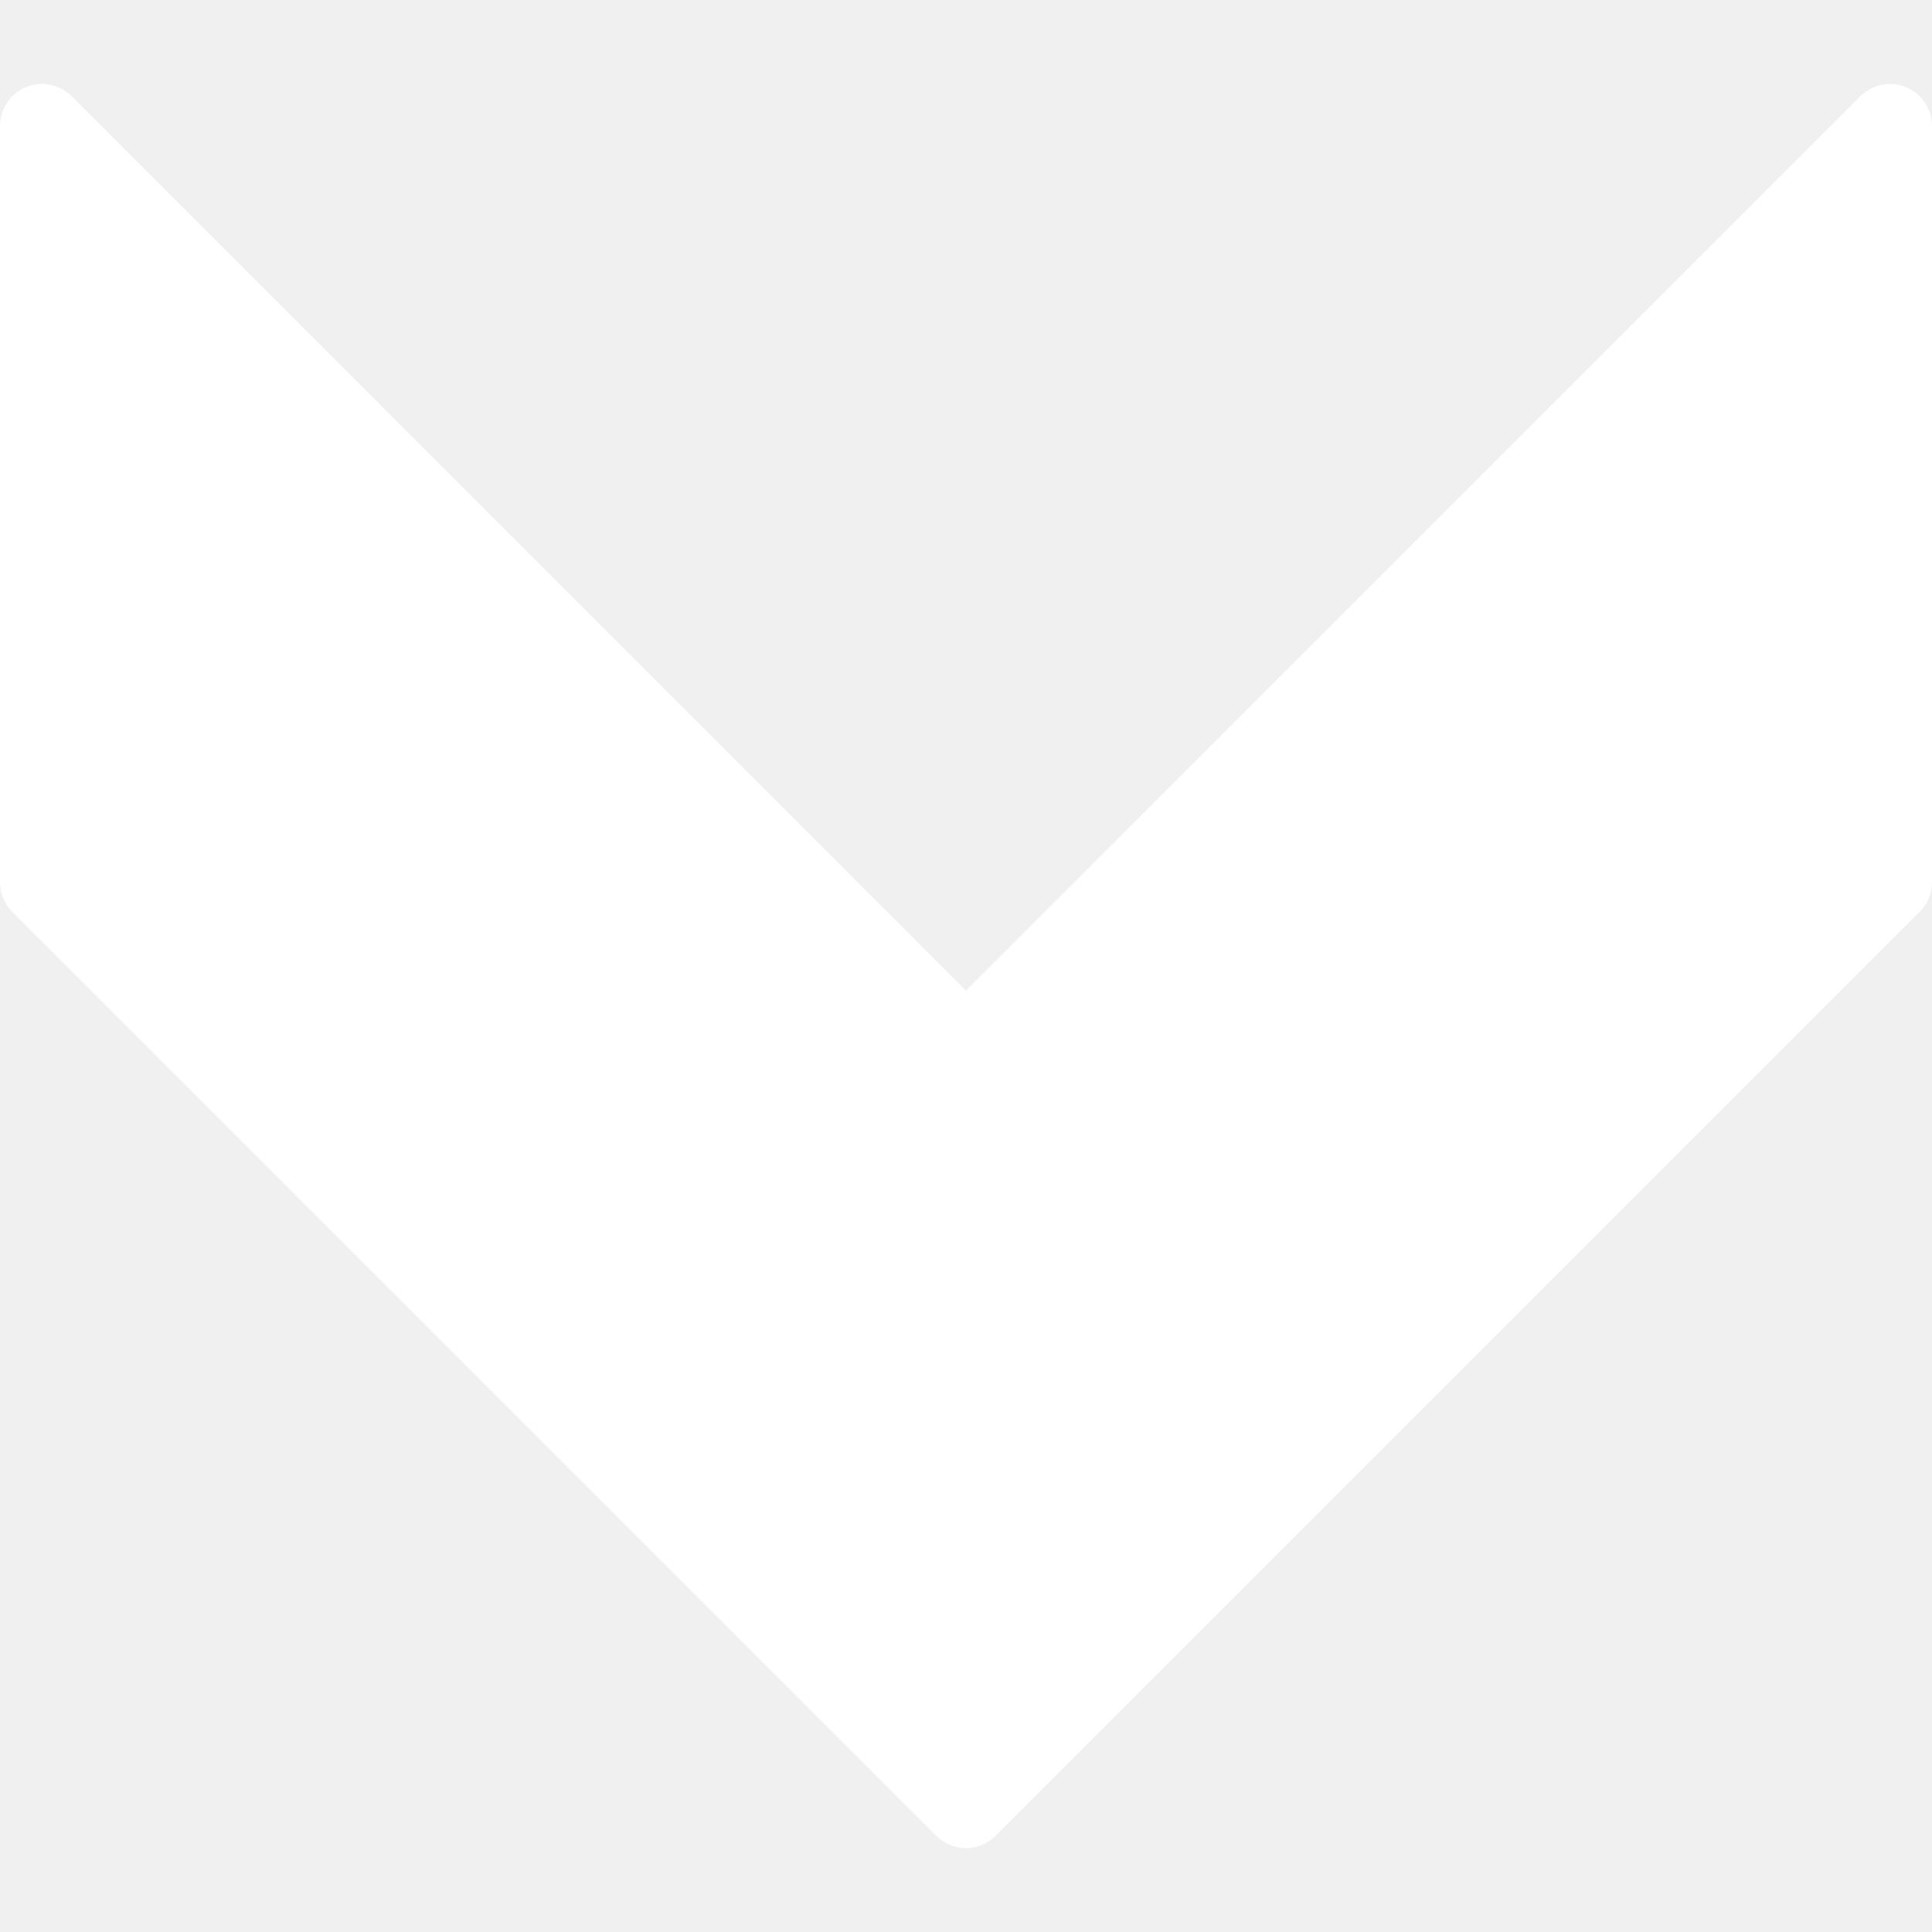
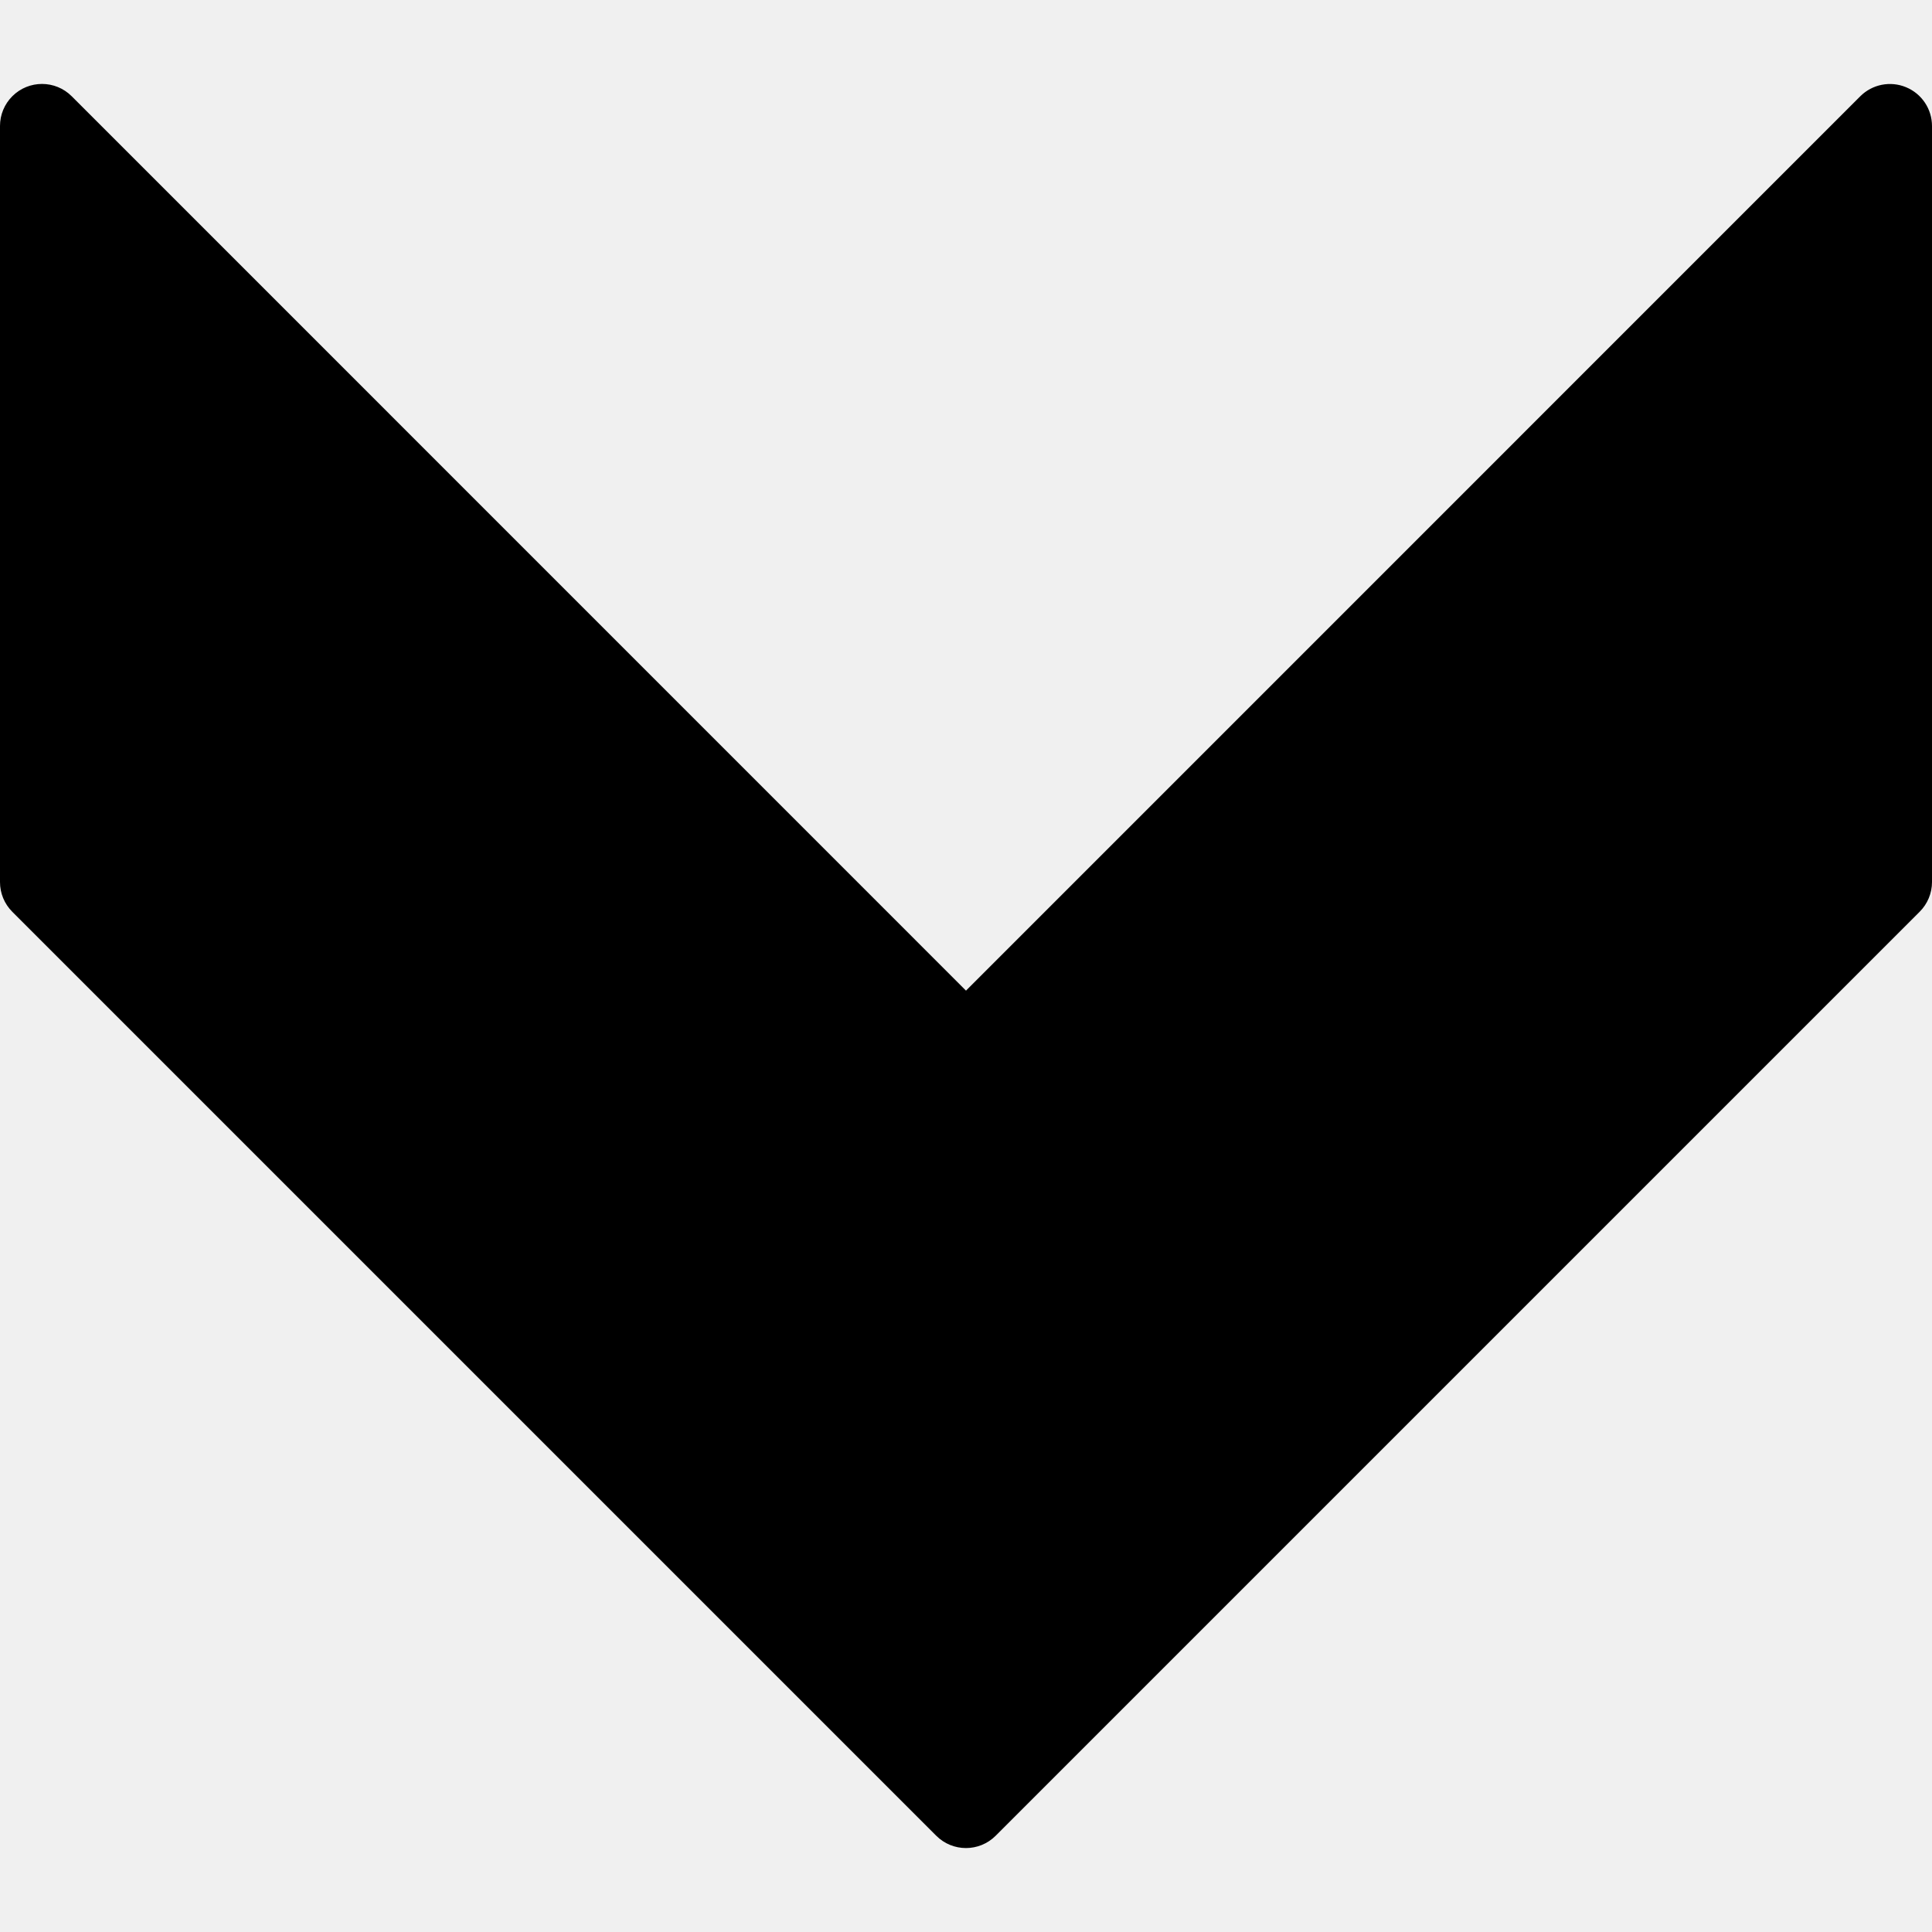
<svg xmlns="http://www.w3.org/2000/svg" version="1.1" id="Capa_1" x="0px" y="0px" width="14px" height="14px" viewBox="0 0 490.667 490.667" xml:space="preserve">
-   <path style="fill:#FFF;" d="M484.075,22.149c-3.985-1.654-8.574-0.745-11.627,2.304L245.333,251.589L18.219,24.453  c-4.16-4.171-10.914-4.179-15.085-0.019C1.123,26.44-0.005,29.165,0,32.005v192c-0.005,2.831,1.115,5.548,3.115,7.552  l234.667,234.667c4.165,4.164,10.917,4.164,15.083,0l234.667-234.667c2.007-2.001,3.135-4.718,3.136-7.552v-192  C490.666,27.689,488.064,23.798,484.075,22.149z" />
+   <path fill="currentColor" d="M484.075,22.149c-3.985-1.654-8.574-0.745-11.627,2.304L245.333,251.589L18.219,24.453  c-4.16-4.171-10.914-4.179-15.085-0.019C1.123,26.44-0.005,29.165,0,32.005v192c-0.005,2.831,1.115,5.548,3.115,7.552  l234.667,234.667c4.165,4.164,10.917,4.164,15.083,0l234.667-234.667c2.007-2.001,3.135-4.718,3.136-7.552v-192  C490.666,27.689,488.064,23.798,484.075,22.149z" />
  <g>
</g>
  <g>
</g>
  <g>
</g>
  <g>
</g>
  <g>
</g>
  <g>
</g>
  <g>
</g>
  <g>
</g>
  <g>
</g>
  <g>
</g>
  <g>
</g>
  <g>
</g>
  <g>
</g>
  <g>
</g>
  <g>
</g>
</svg>
